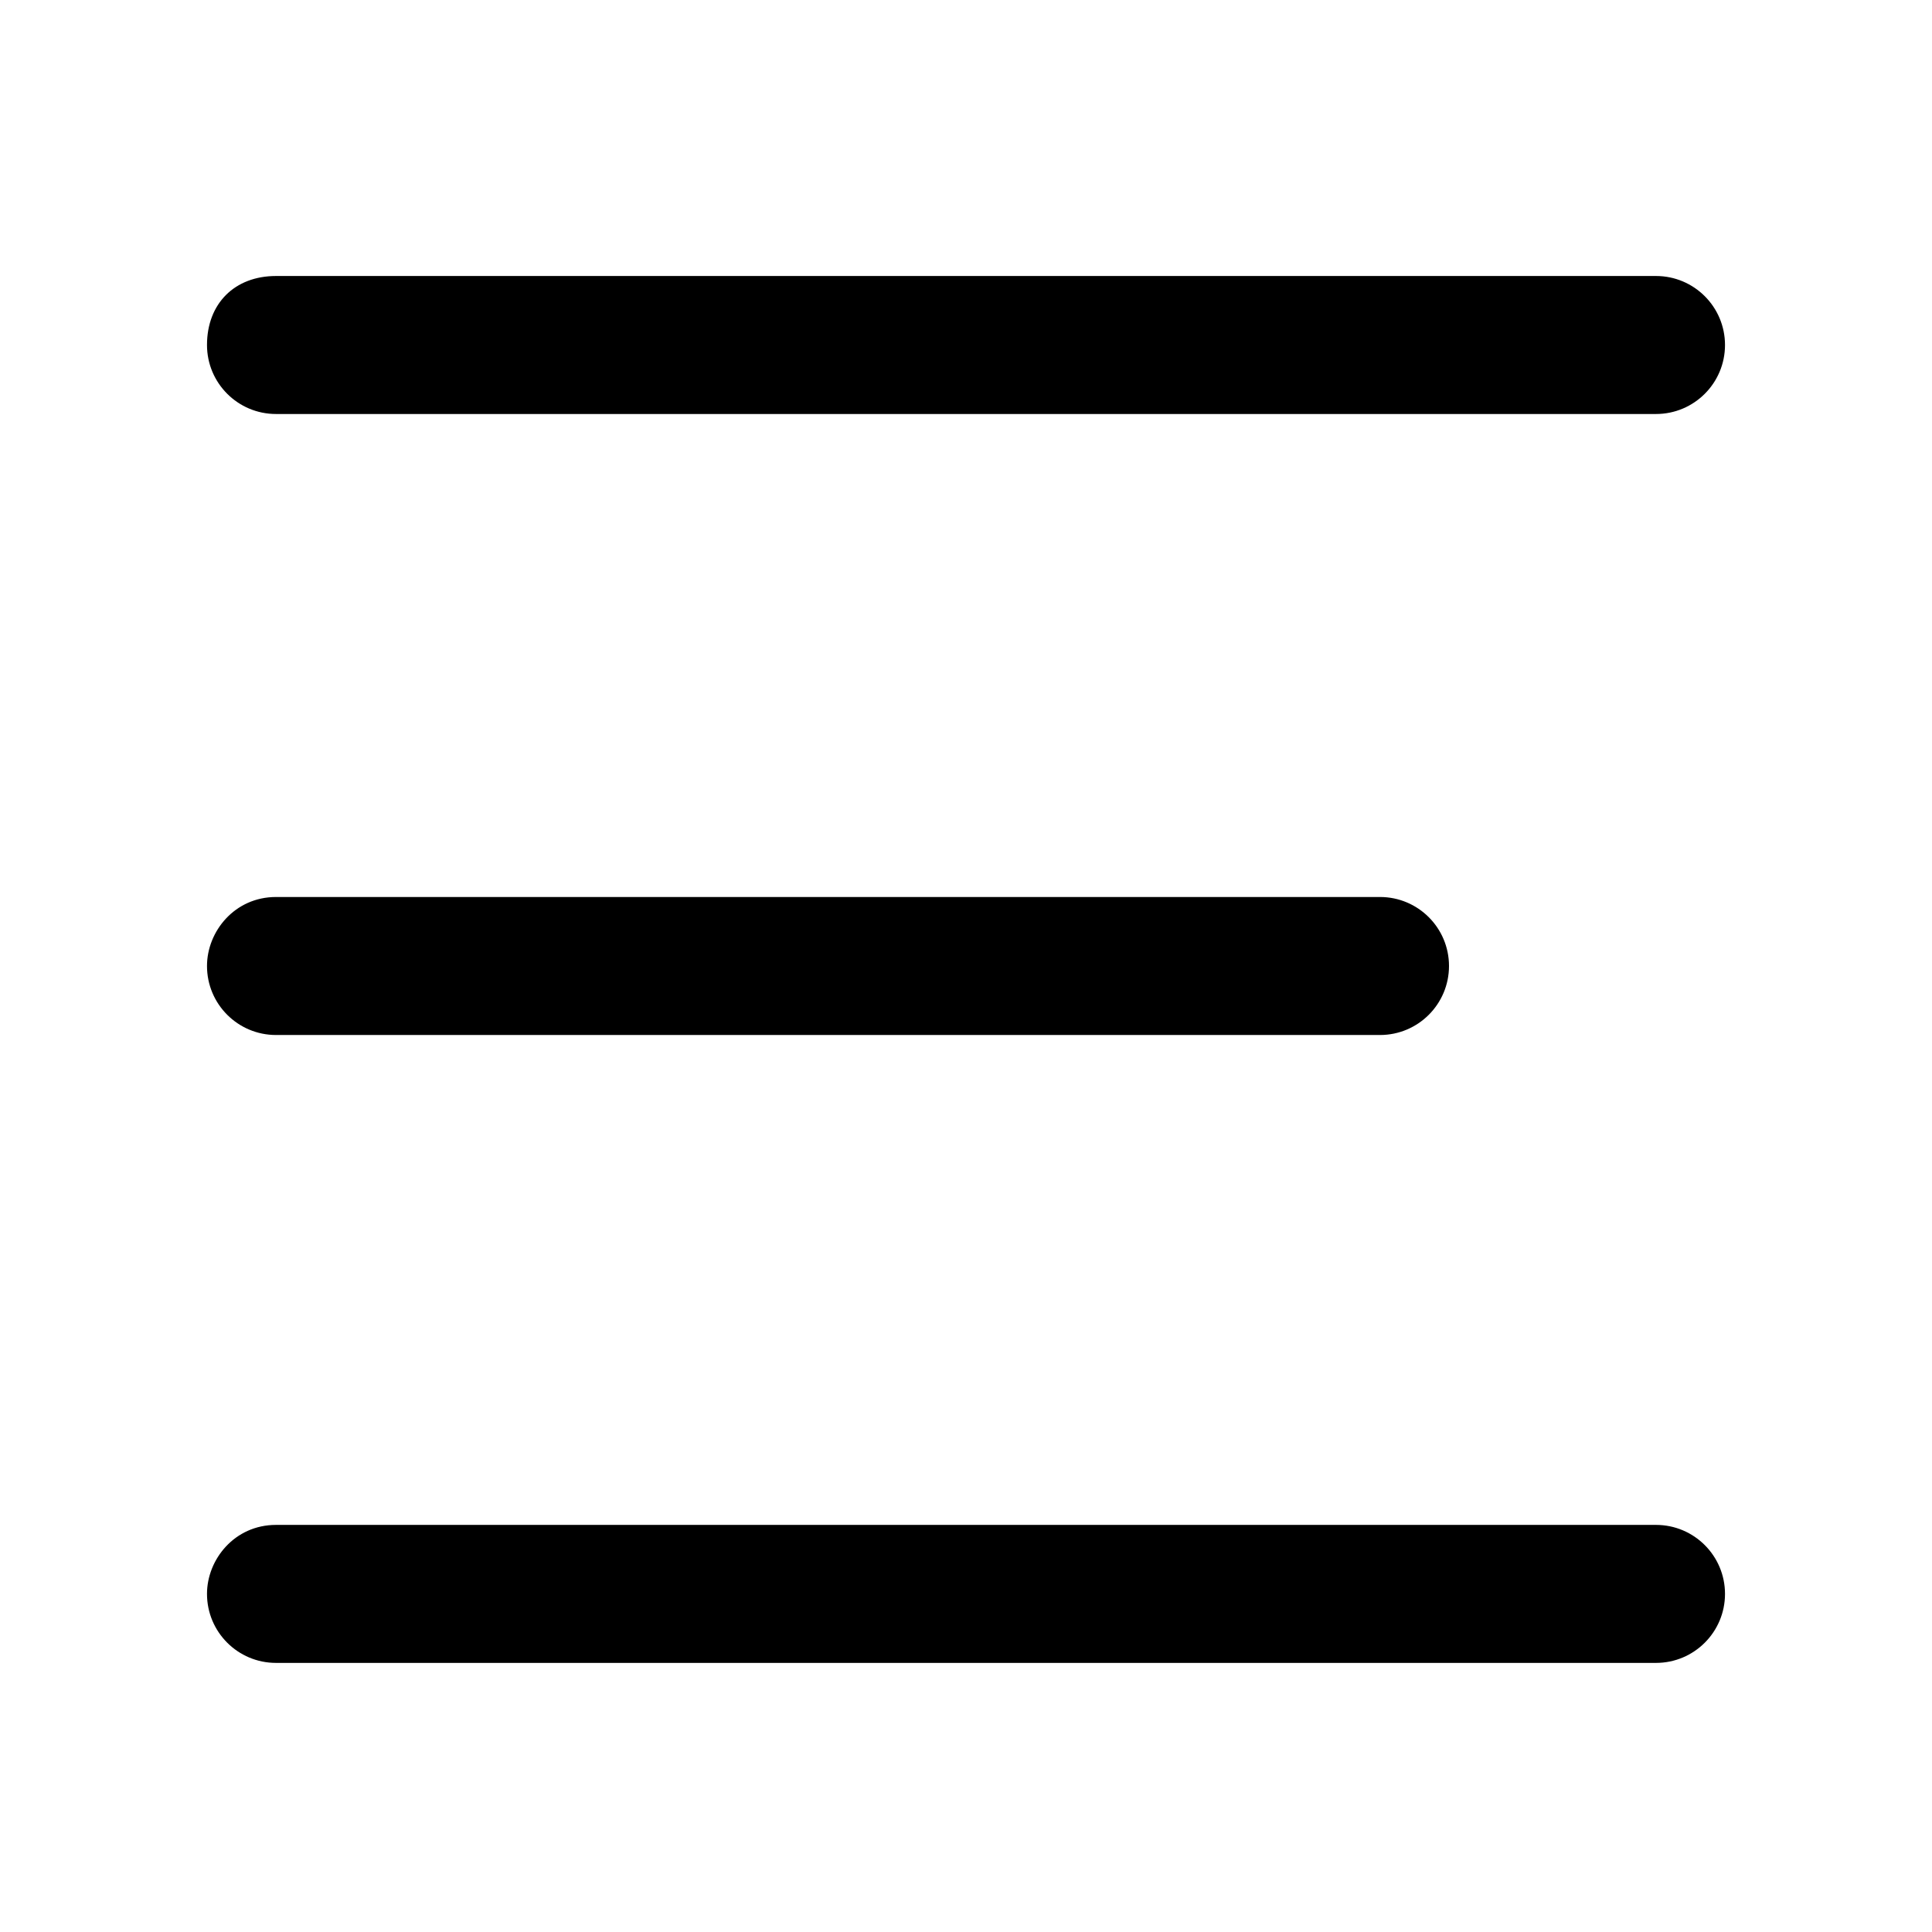
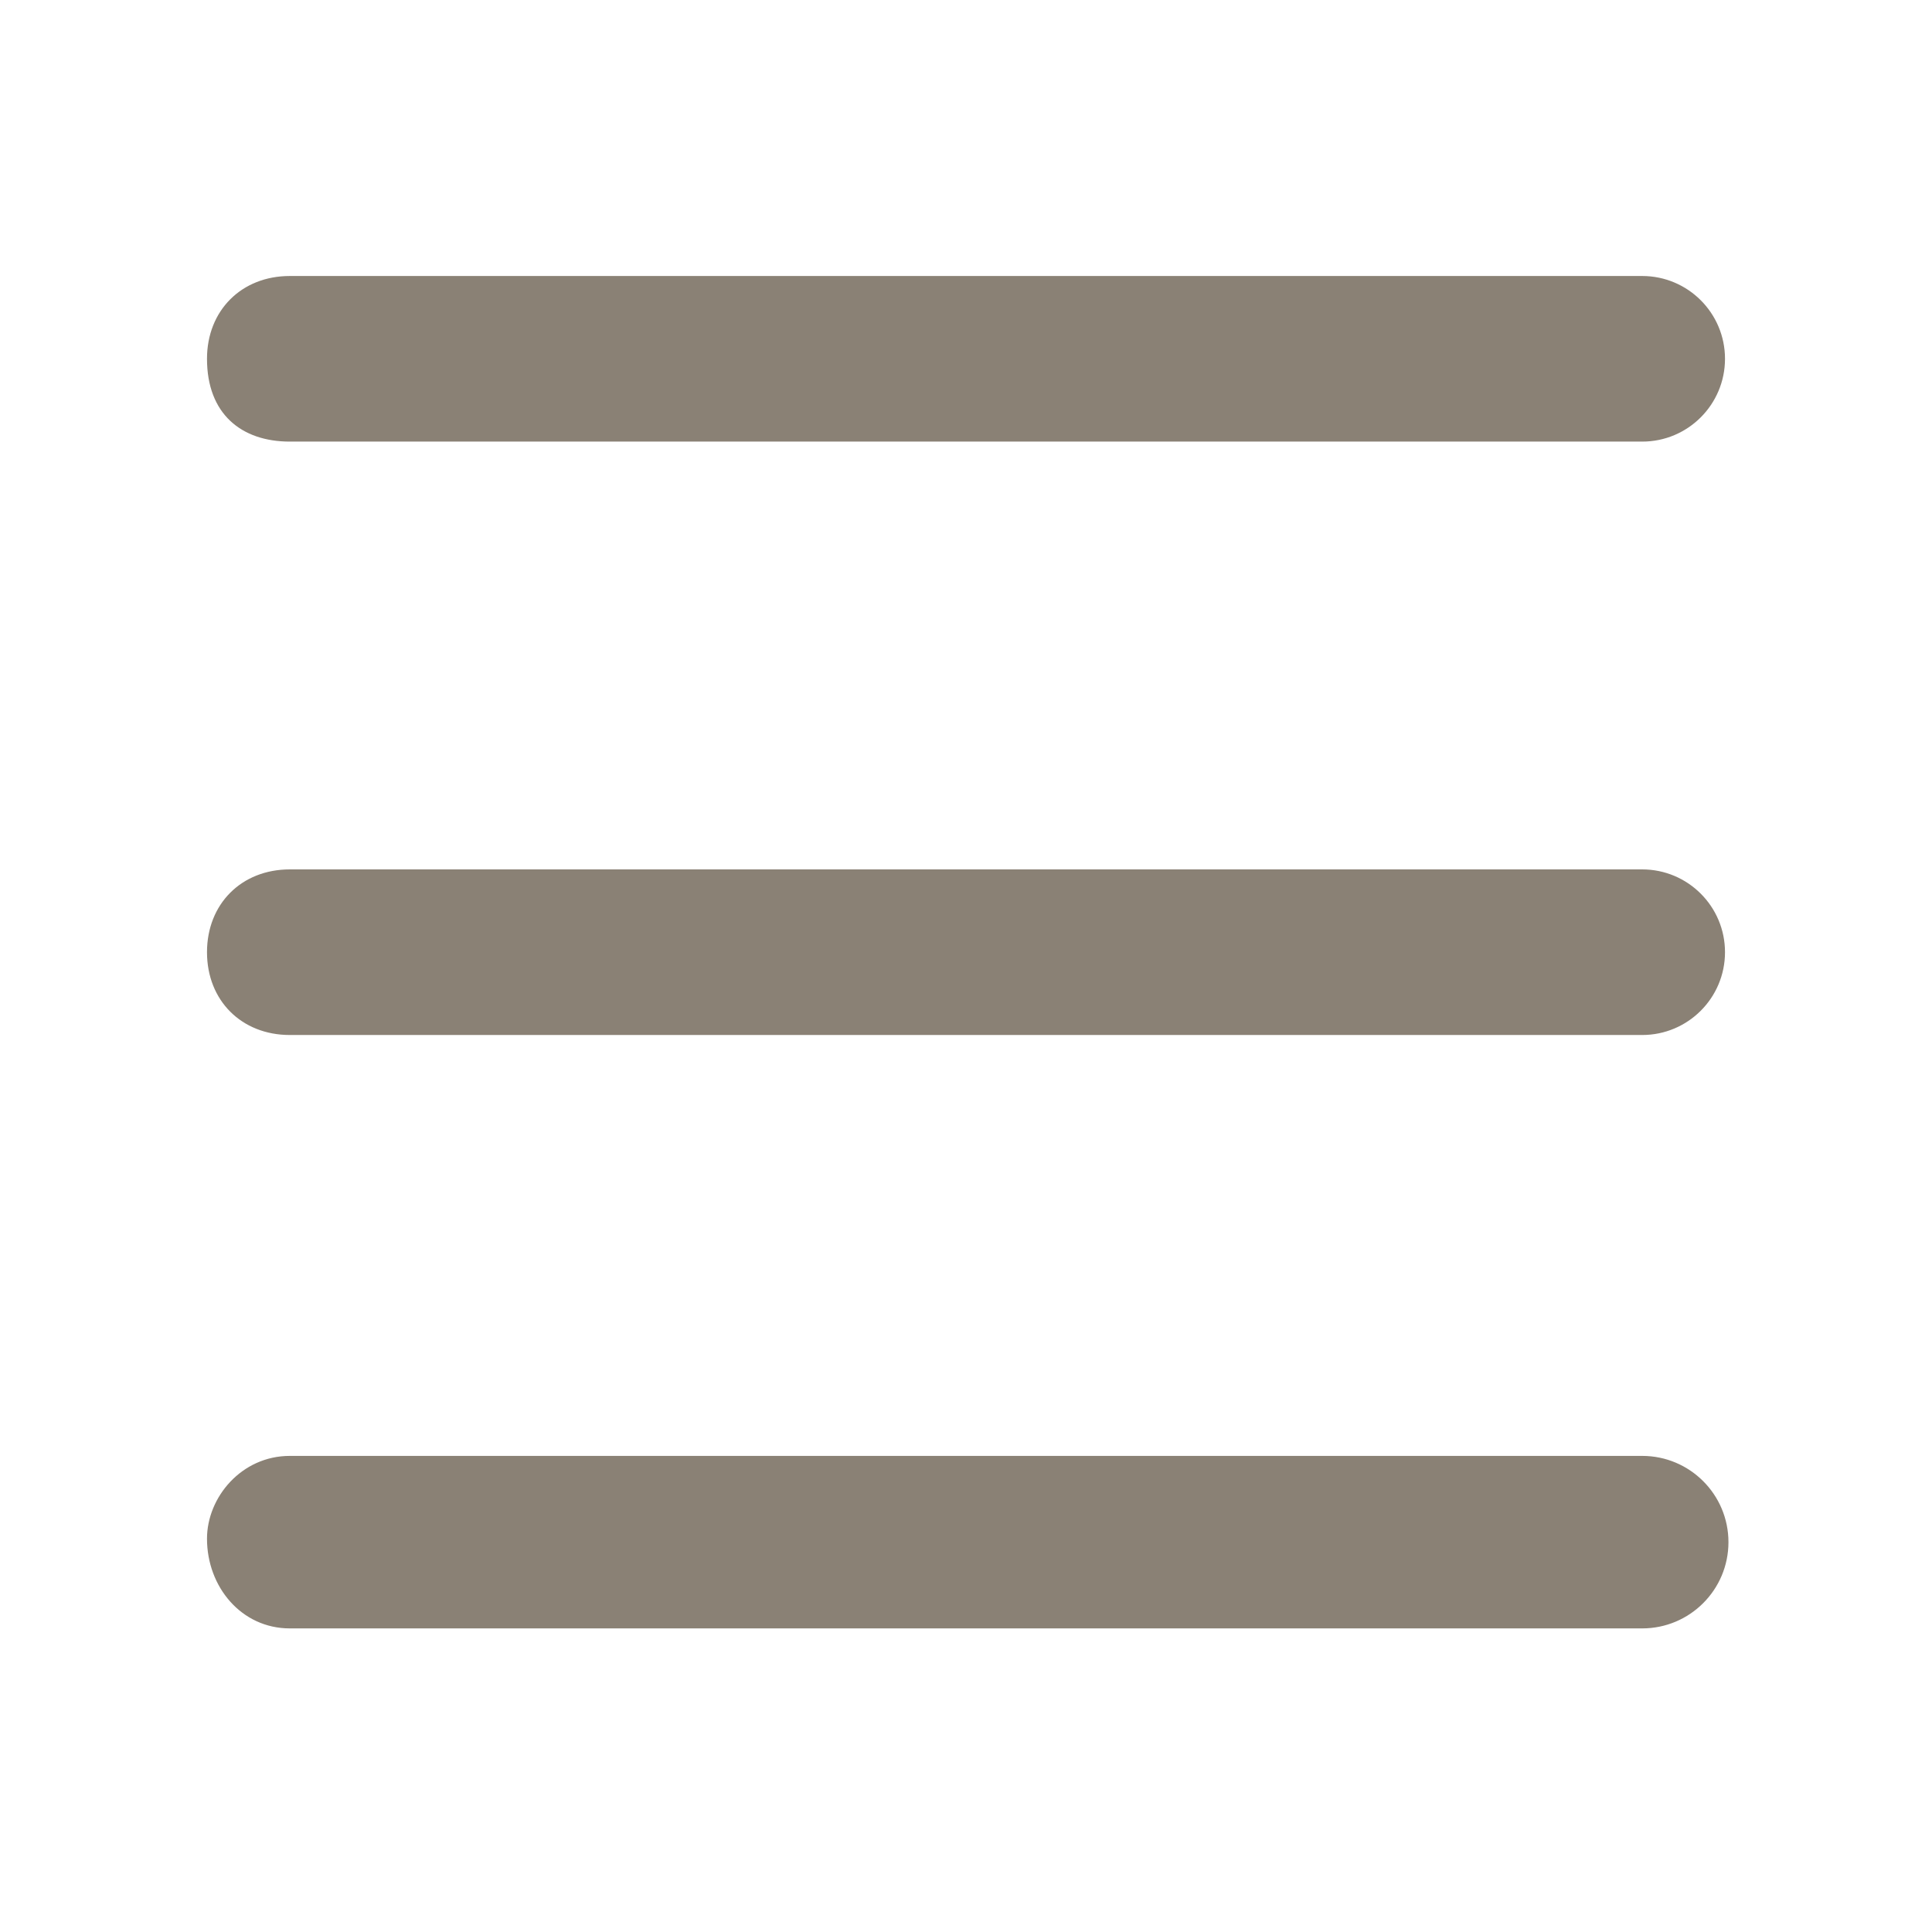
<svg xmlns="http://www.w3.org/2000/svg" fill="none" viewBox="0 0 28 28">
-   <path fill-rule="evenodd" clip-rule="evenodd" d="M3 5c0-.6.4-1 1-1h20a1 1 0 110 2H4a1 1 0 01-1-1zM3 14c0-.5.4-1 1-1h16a1 1 0 110 2H4a1 1 0 01-1-1zM3 23.1c0-.5.4-1 1-1h20a1 1 0 110 2H4a1 1 0 01-1-1z" fill="currentColor" />
+   <path fill-rule="evenodd" clip-rule="evenodd" d="M3 5.2C3 4.5 3.5 4 4.2 4h19.6a1.2 1.2 0 010 2.4H4.2C3.5 6.4 3 6 3 5.2zM3 13.8c0-.7.5-1.2 1.2-1.2h19.6a1.2 1.2 0 010 2.4H4.2c-.7 0-1.2-.5-1.2-1.2zM3 22.3c0-.6.5-1.2 1.2-1.2h19.6a1.2 1.2 0 010 2.5H4.2c-.7 0-1.2-.6-1.2-1.3z" fill="#8A8175" />
</svg>
